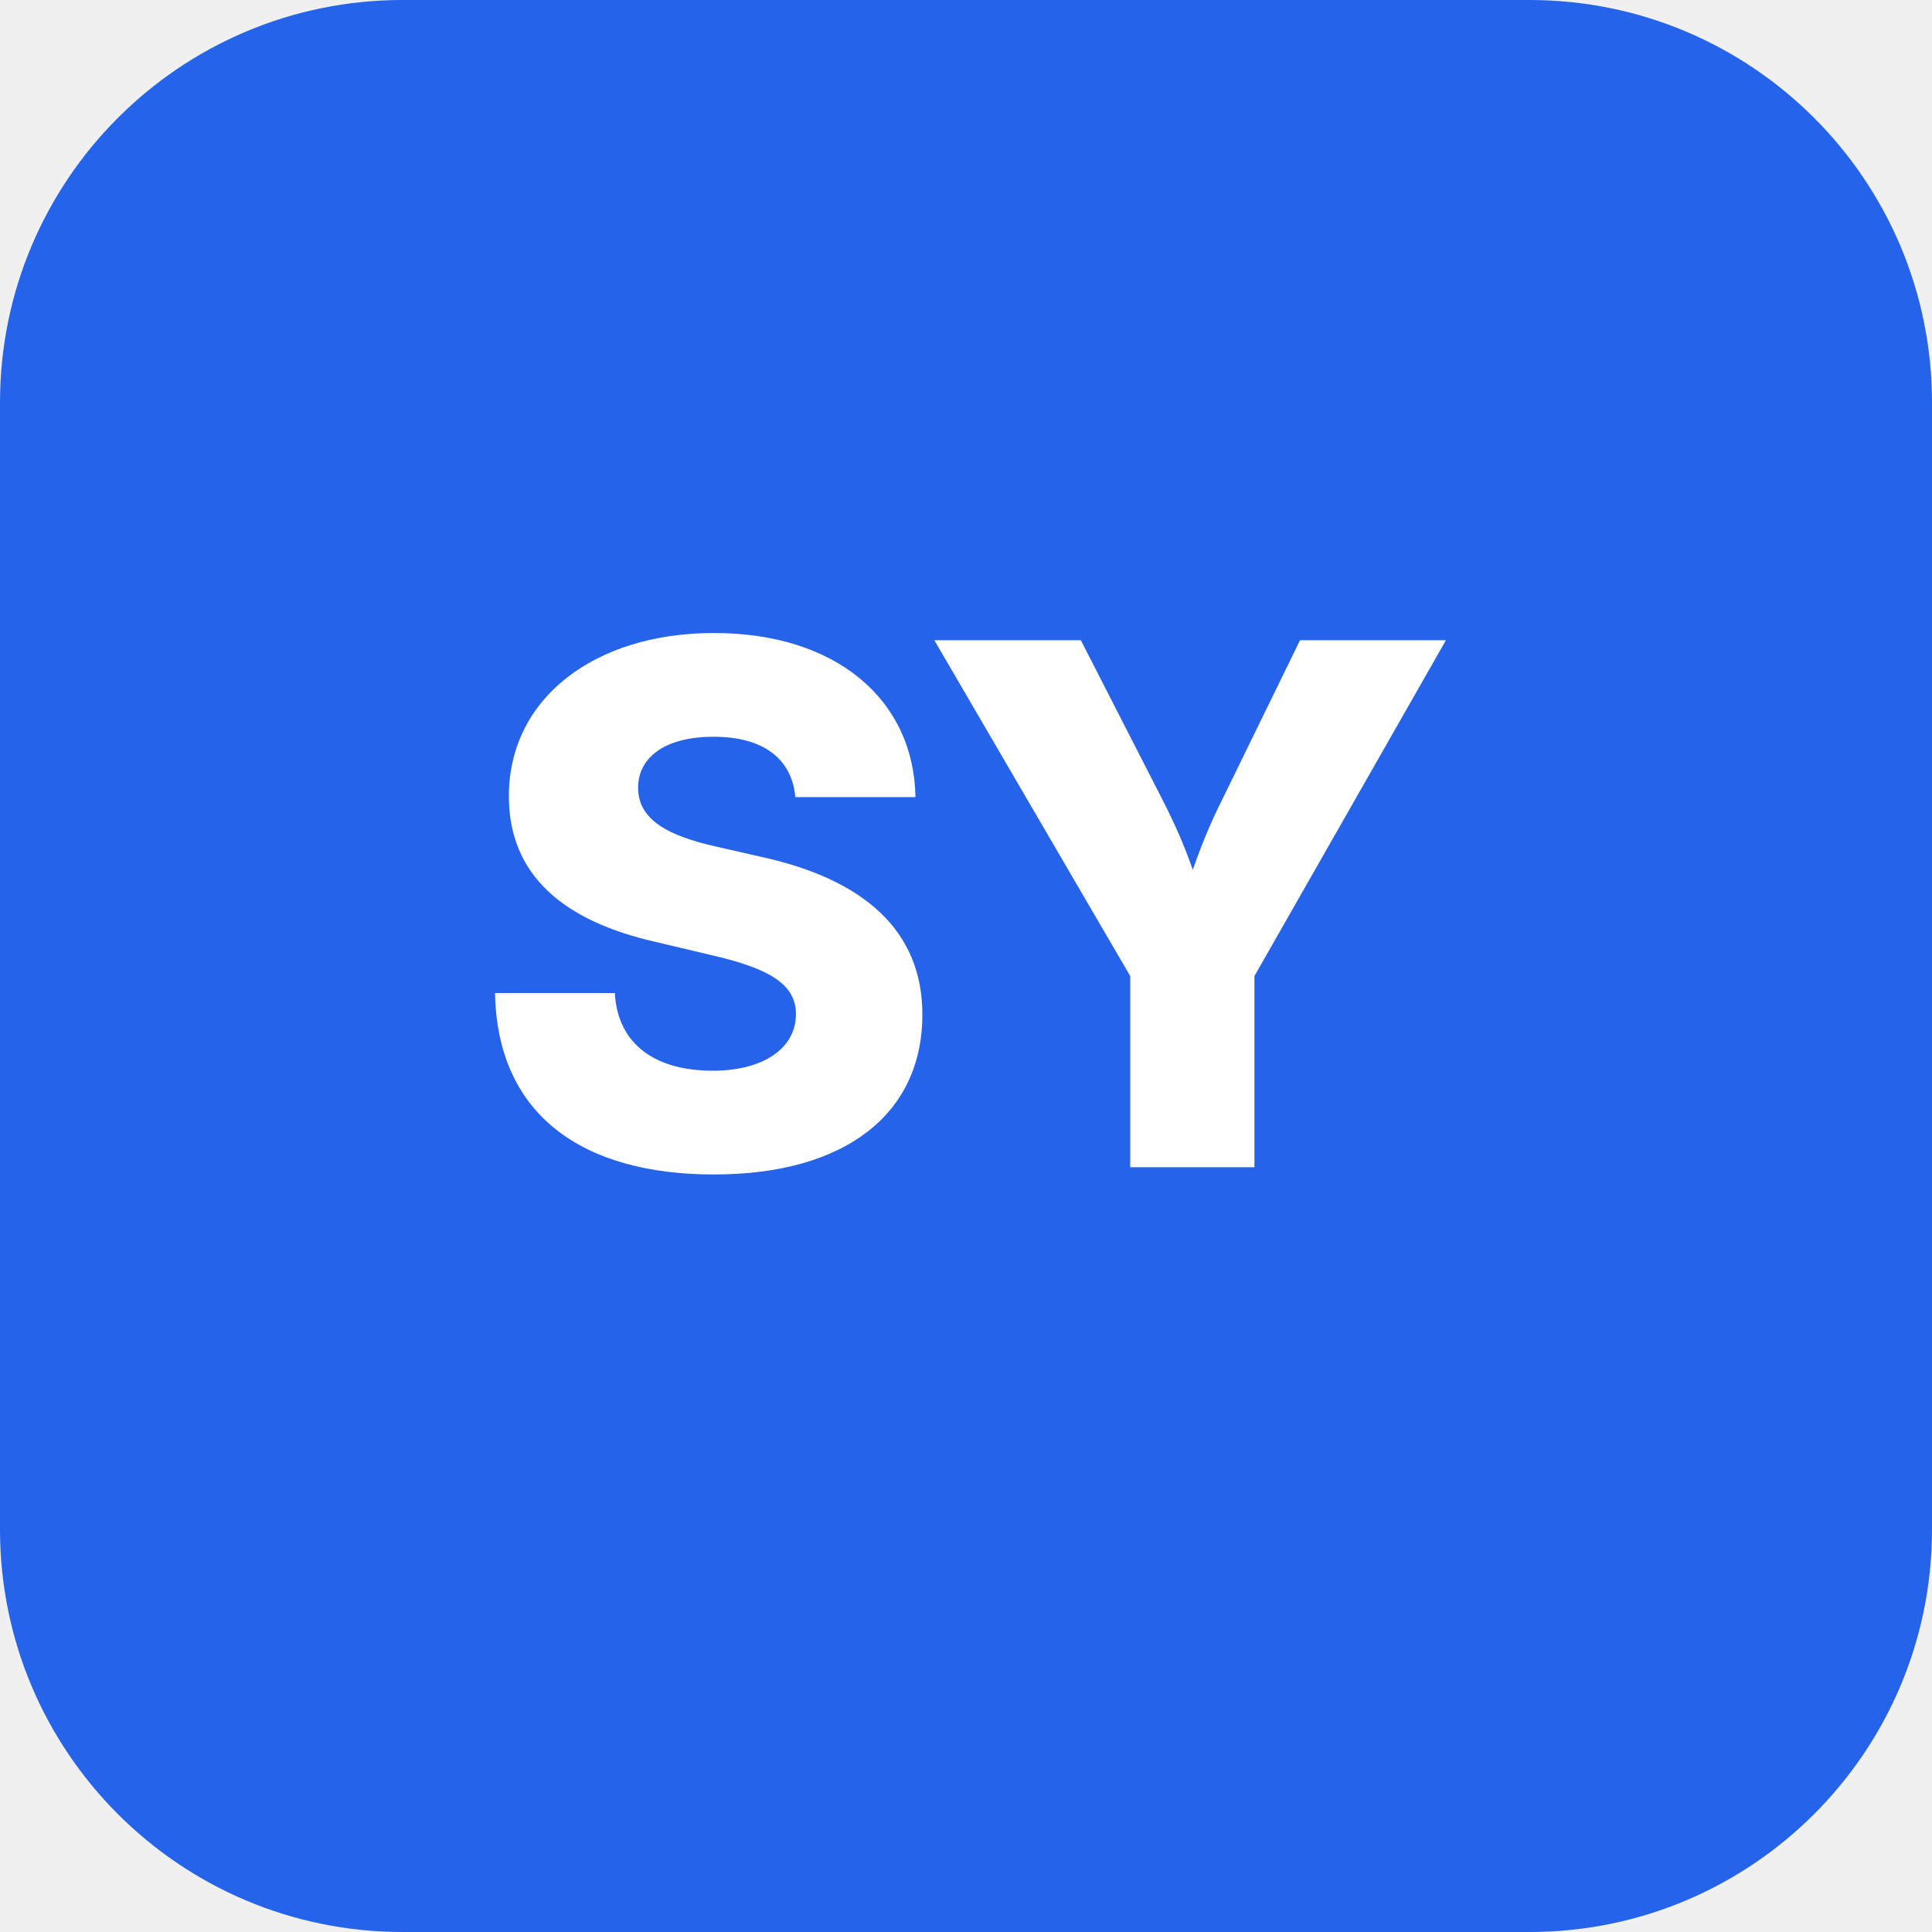
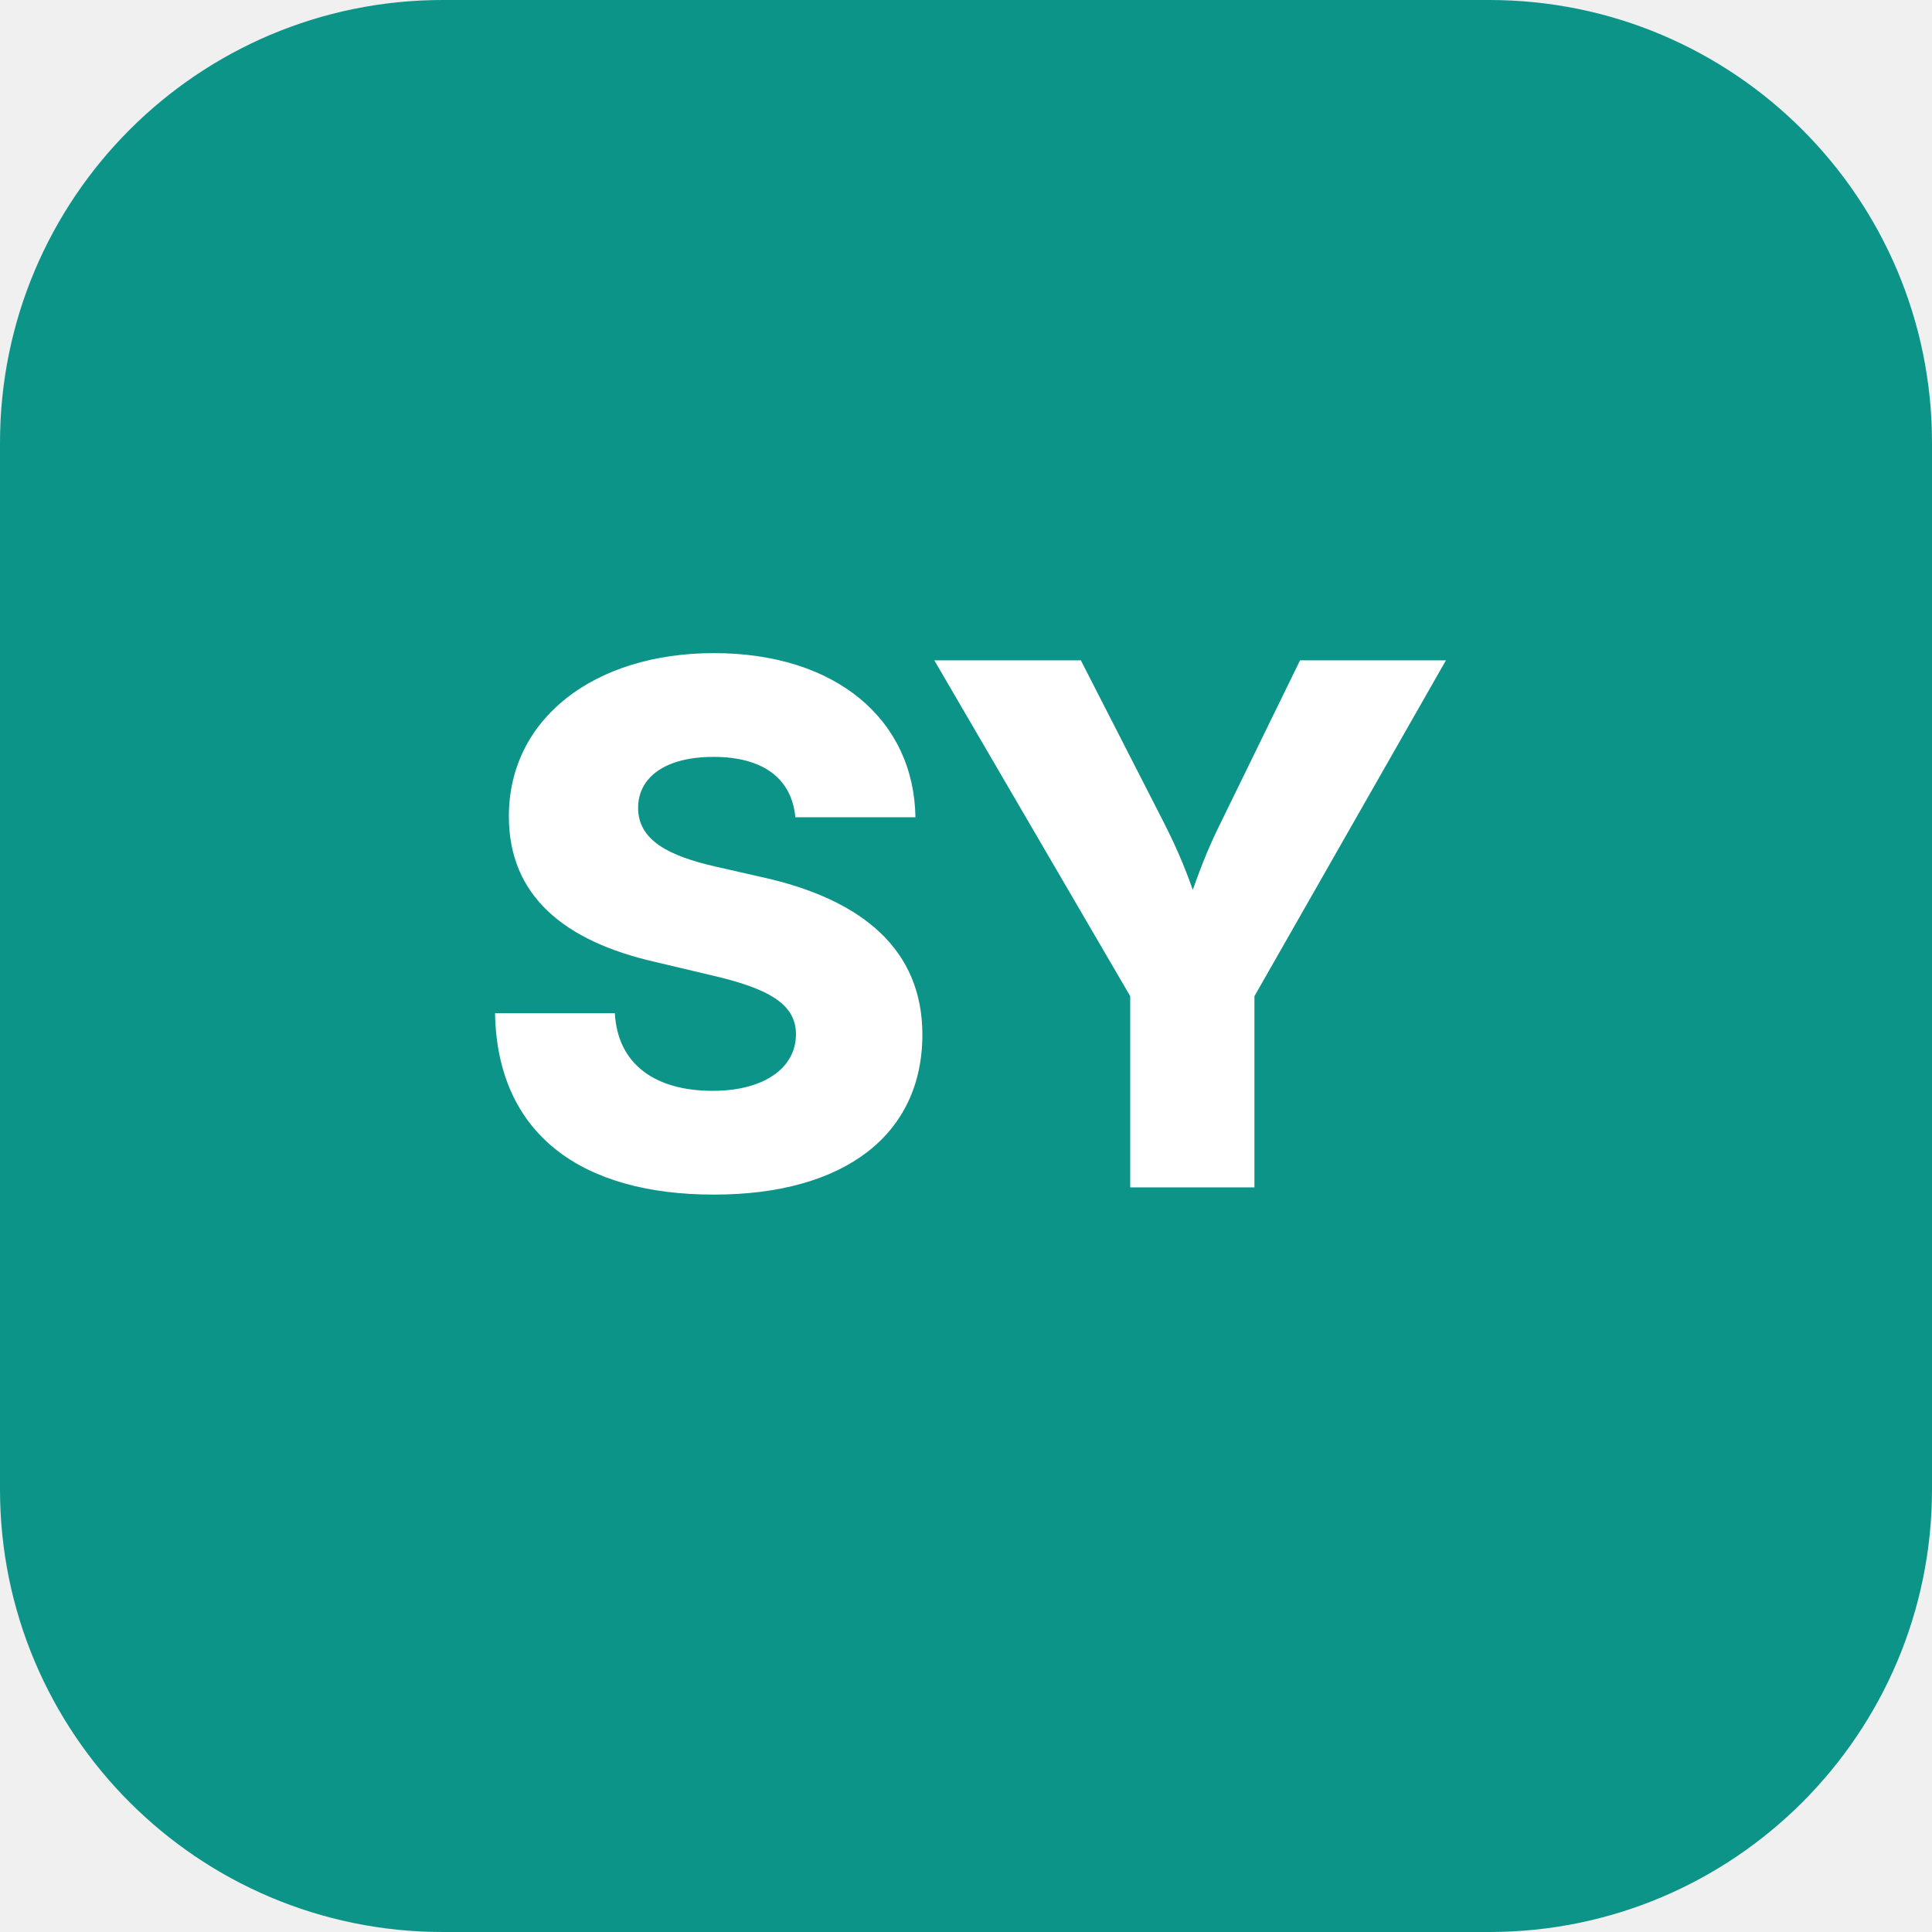
<svg xmlns="http://www.w3.org/2000/svg" width="96" height="96" viewBox="0 0 96 96" fill="none">
-   <rect width="96" height="96" rx="20" fill="#2563EB" />
-   <text x="48" y="58" fill="white" font-family="Inter, Arial, sans-serif" font-size="36" font-weight="800" letter-spacing="-1.5" text-anchor="middle">SY</text>
+   <rect width="96" height="96" rx="22" fill="#0D9488" />
+   <text x="48" y="59" fill="white" font-family="Manrope, Inter, Arial, sans-serif" font-size="36" font-weight="800" letter-spacing="-1.5" text-anchor="middle">SY</text>
</svg>
